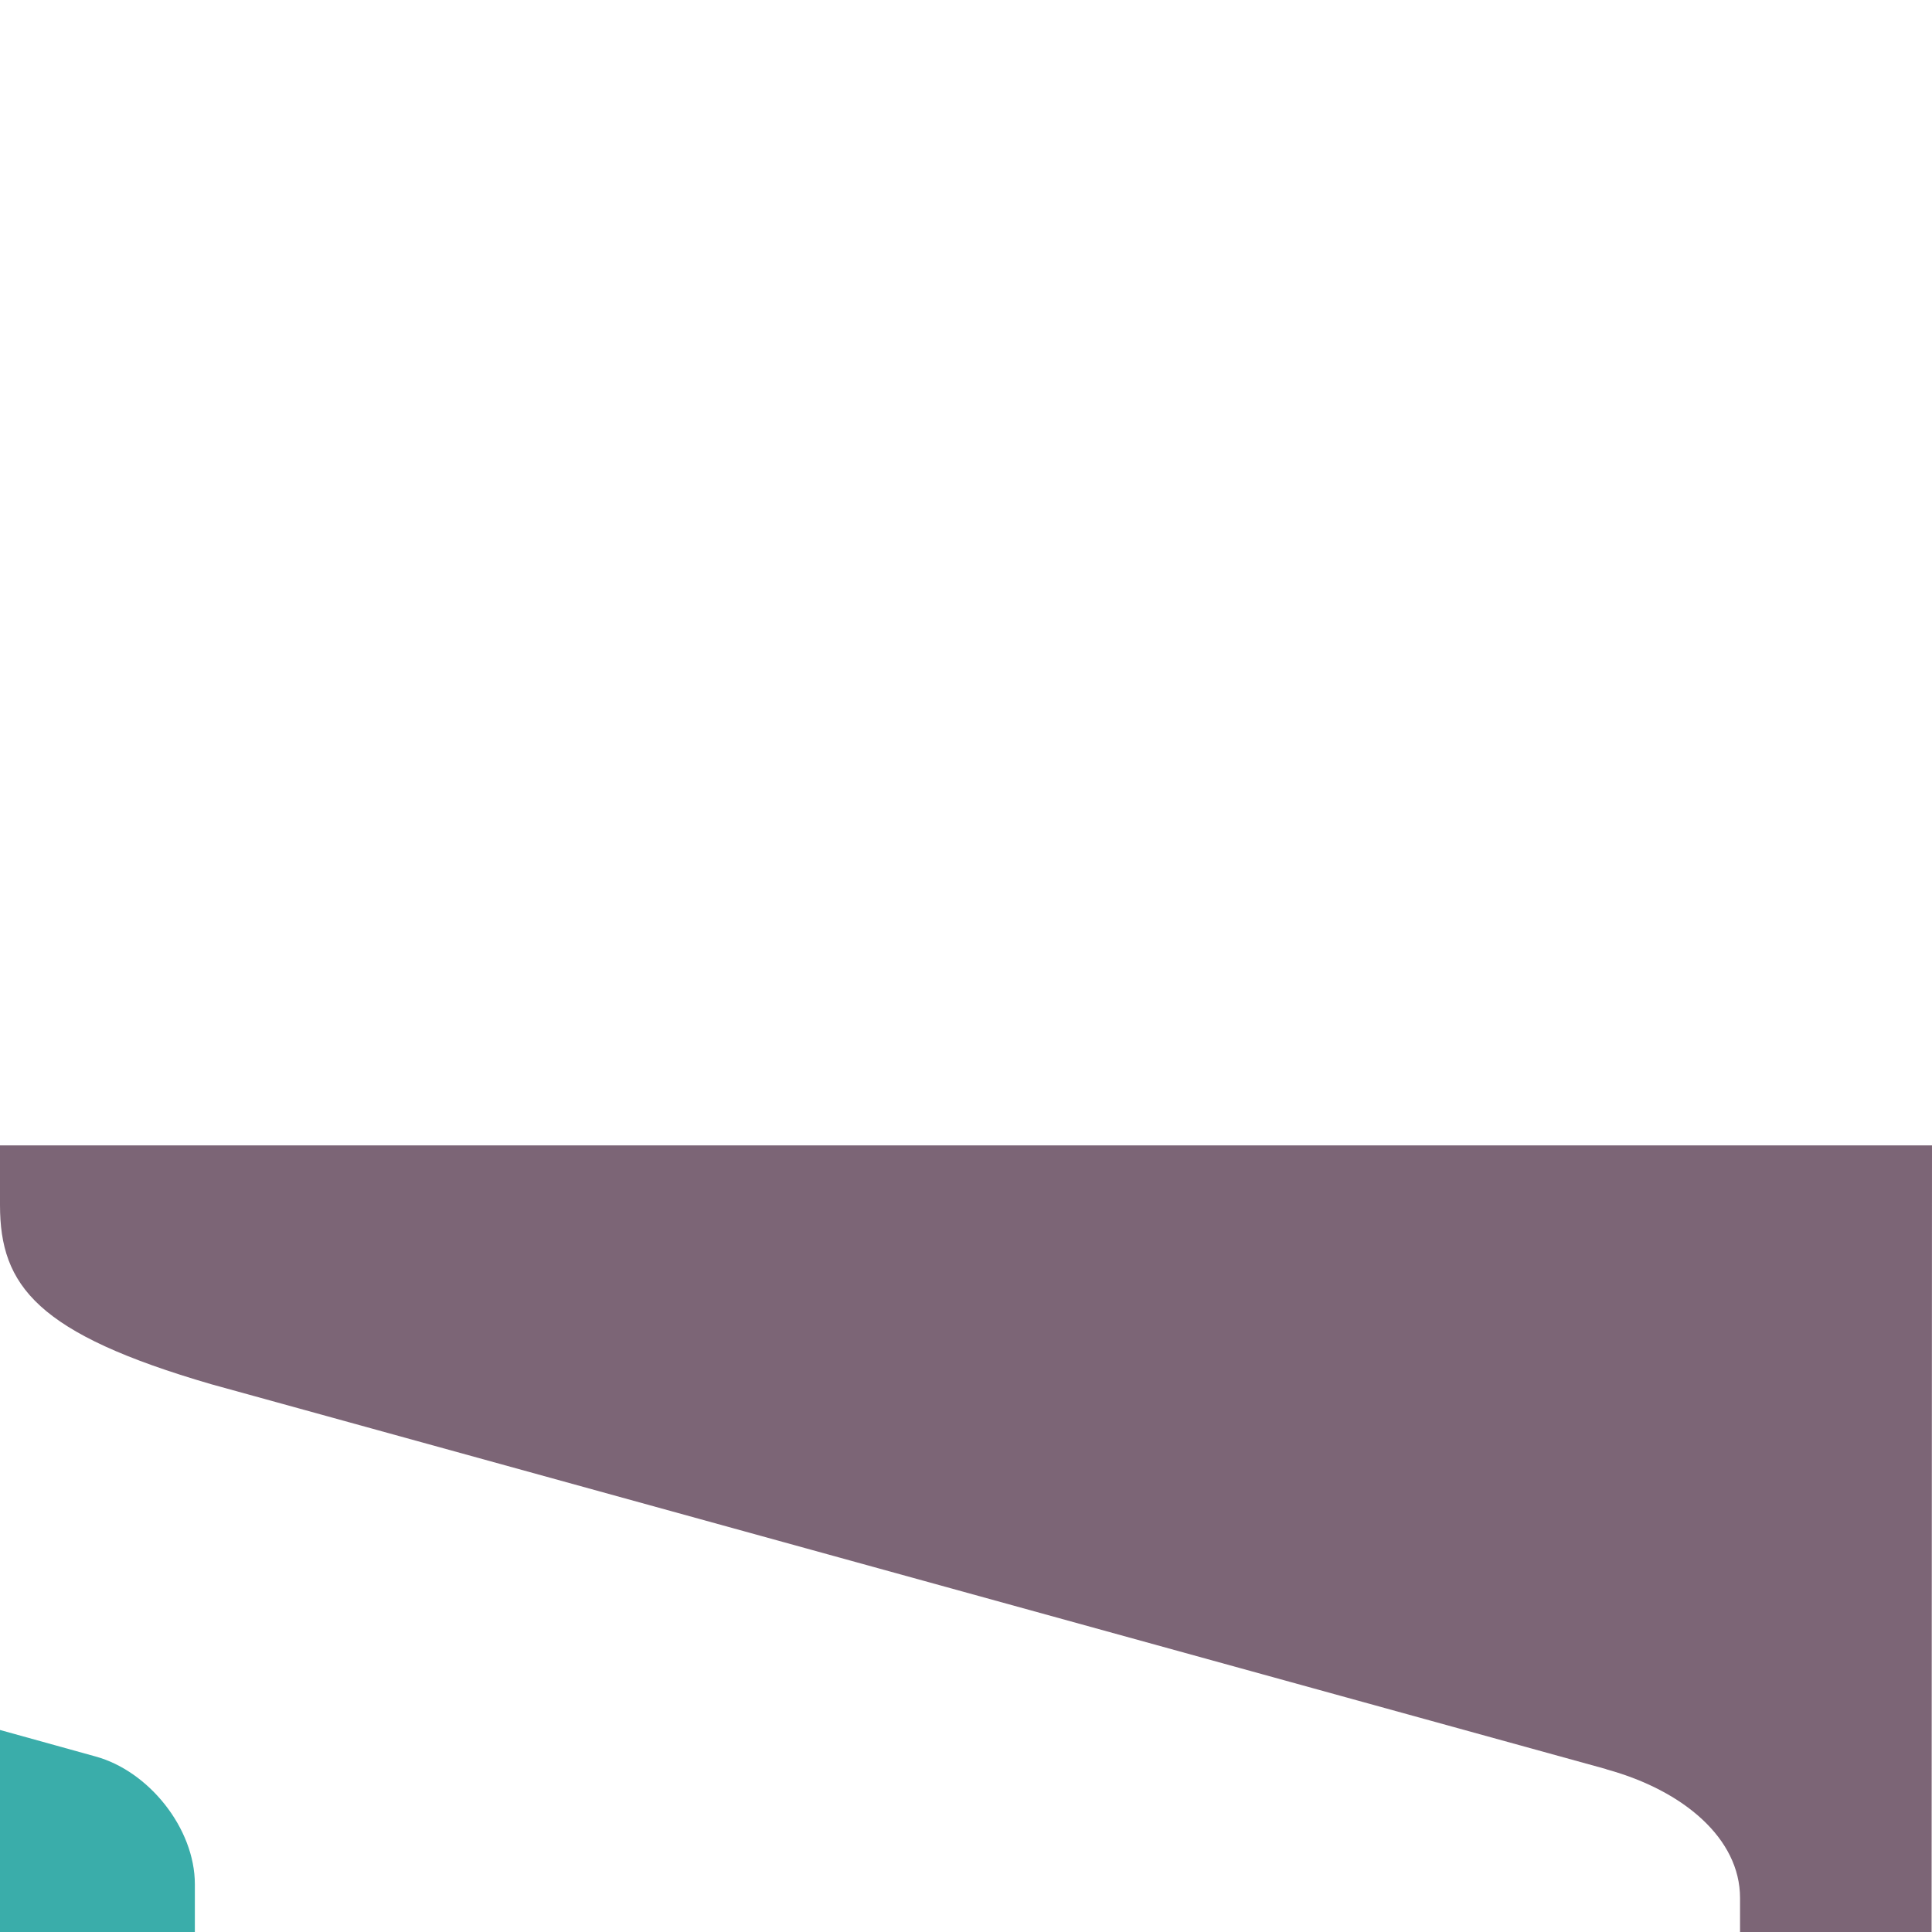
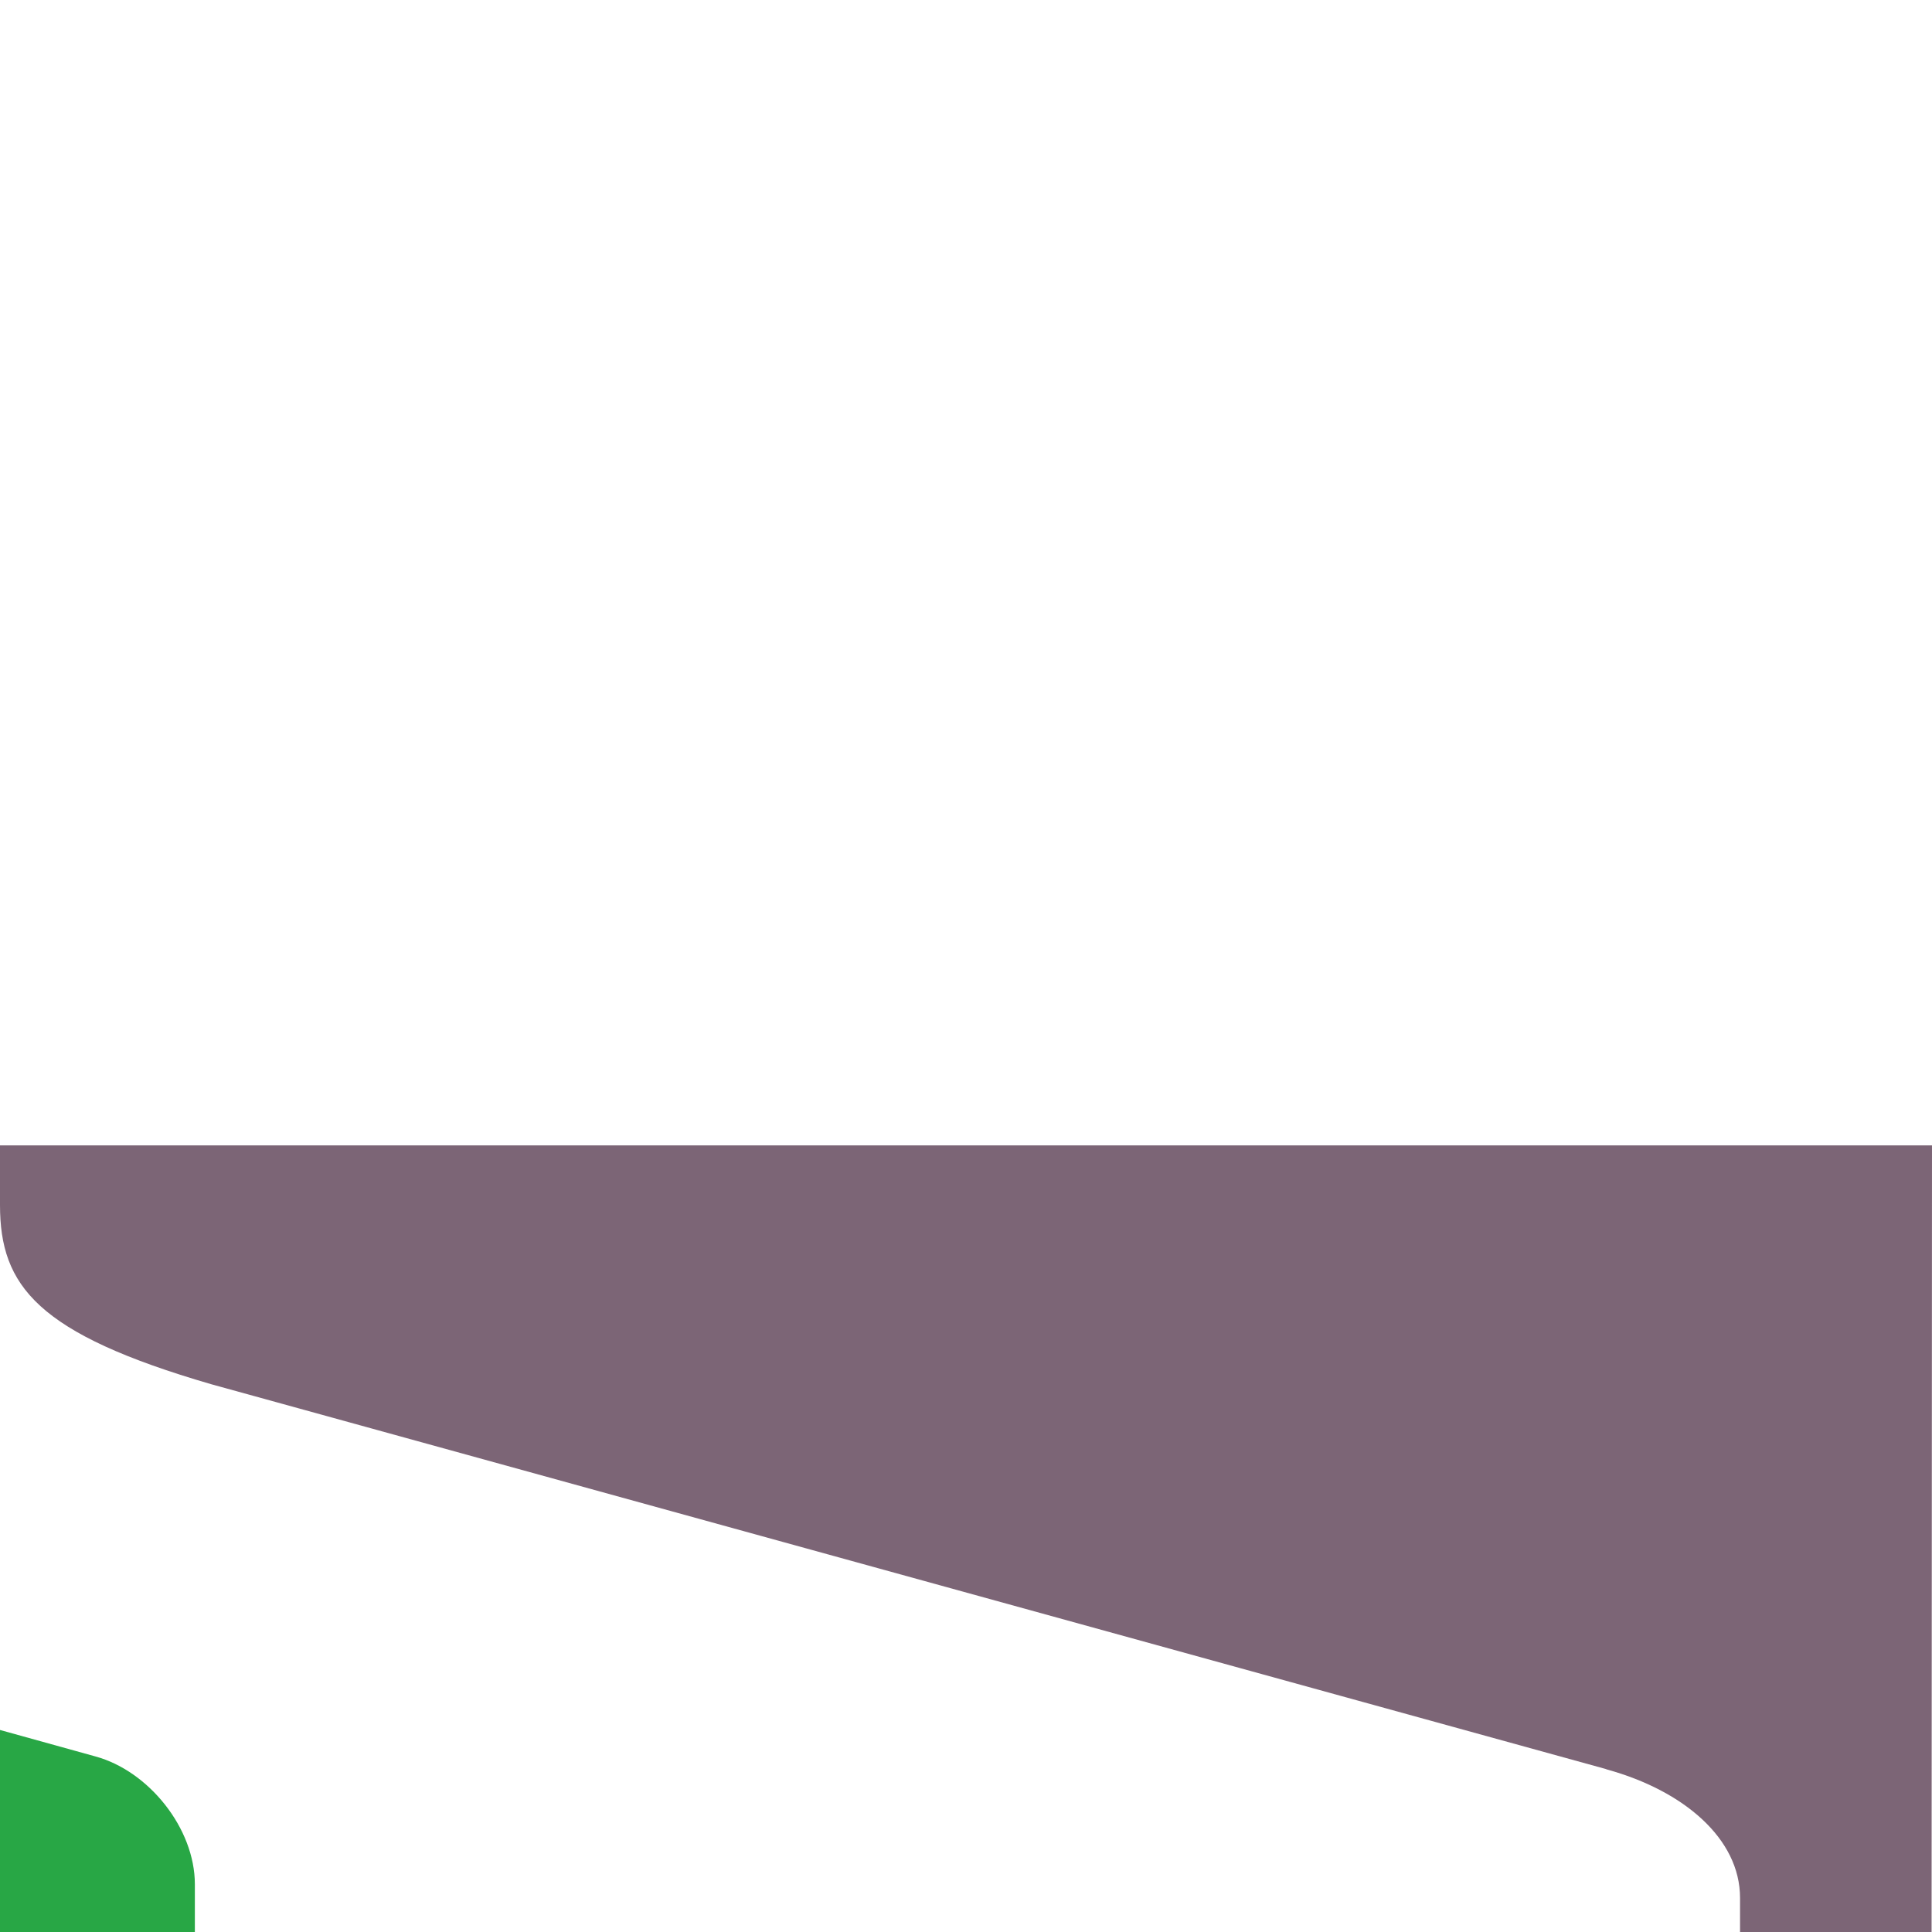
<svg xmlns="http://www.w3.org/2000/svg" id="Waves" viewBox="0 -830 1400 1400">
  <path d="M1400,0H0V43.2c0,58.7,27,93.2,153.2,129.9L1163.3,451.8c.5.2.9.3,1.4.5,55.3,15.3,96.2,50,96.2,93V570h138.8Z" style="fill: #7c6576" />
-   <path d="M141.2,570V535.4c0-40.6-33.5-82.1-72-92.6L0,423.6V570Z" style="fill: #3aadaa" />
+   <path d="M141.2,570V535.4c0-40.6-33.5-82.1-72-92.6L0,423.6V570Z" style="fill: #28A745" />
</svg>
